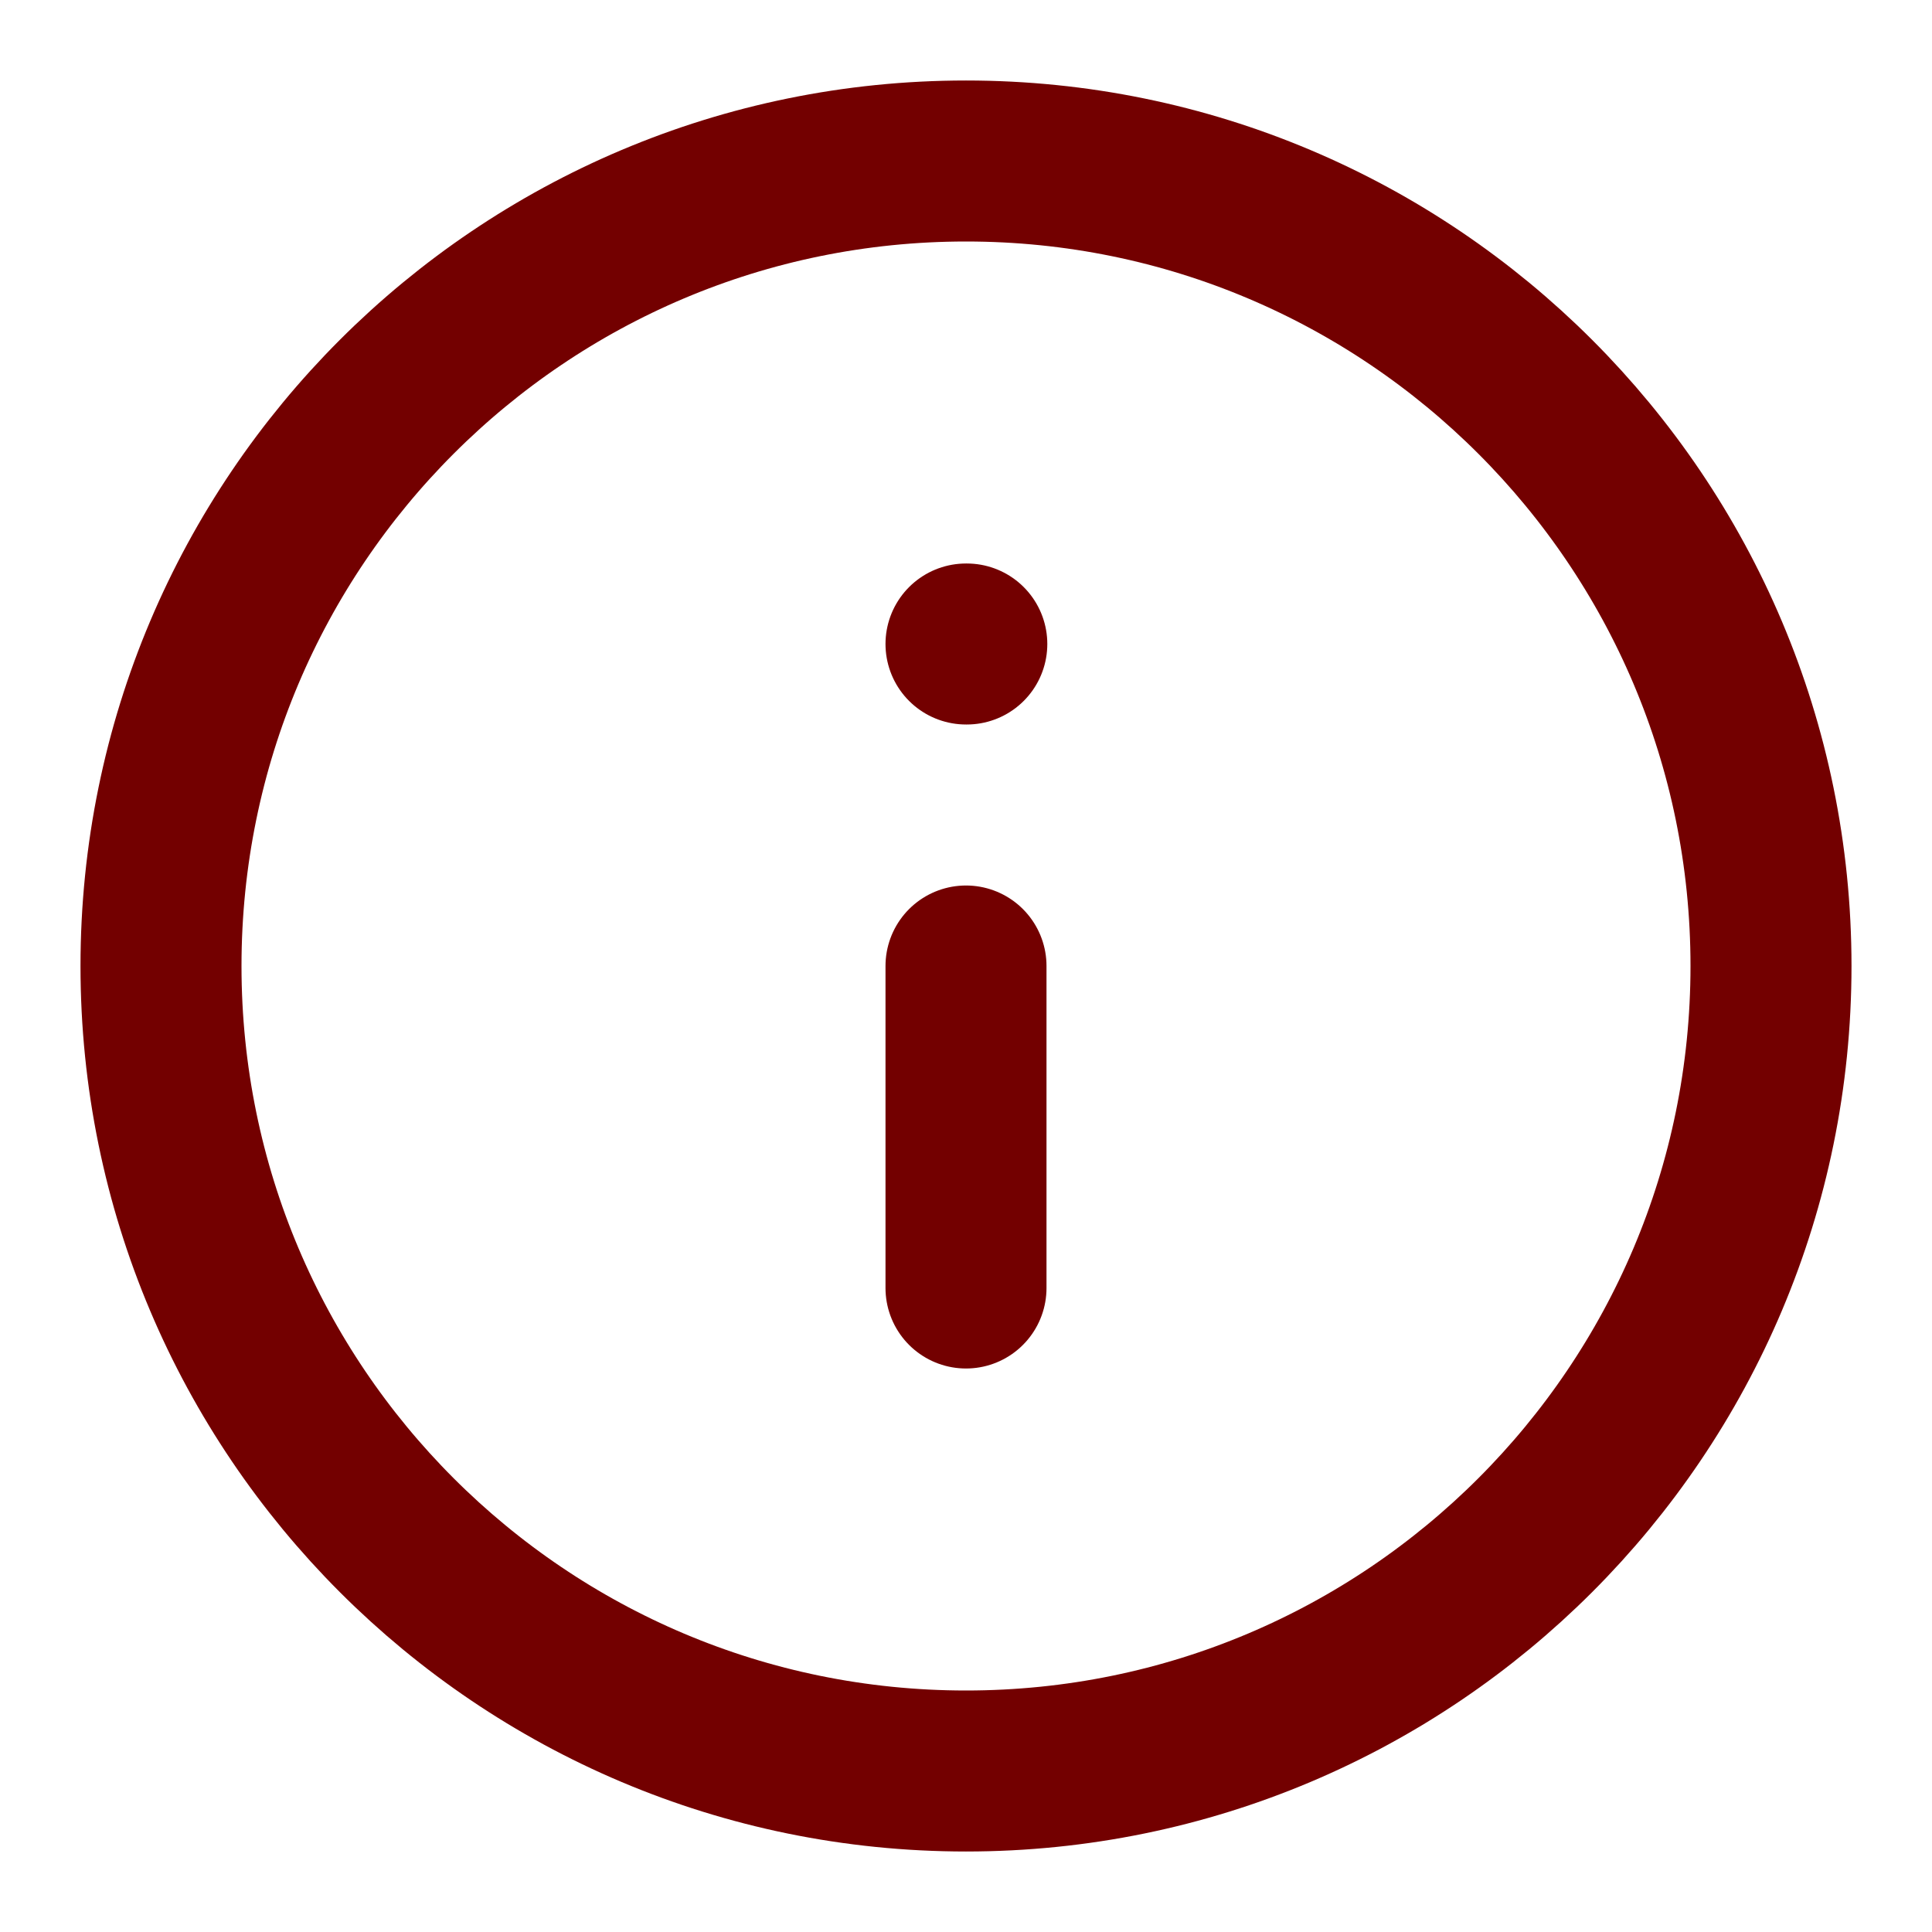
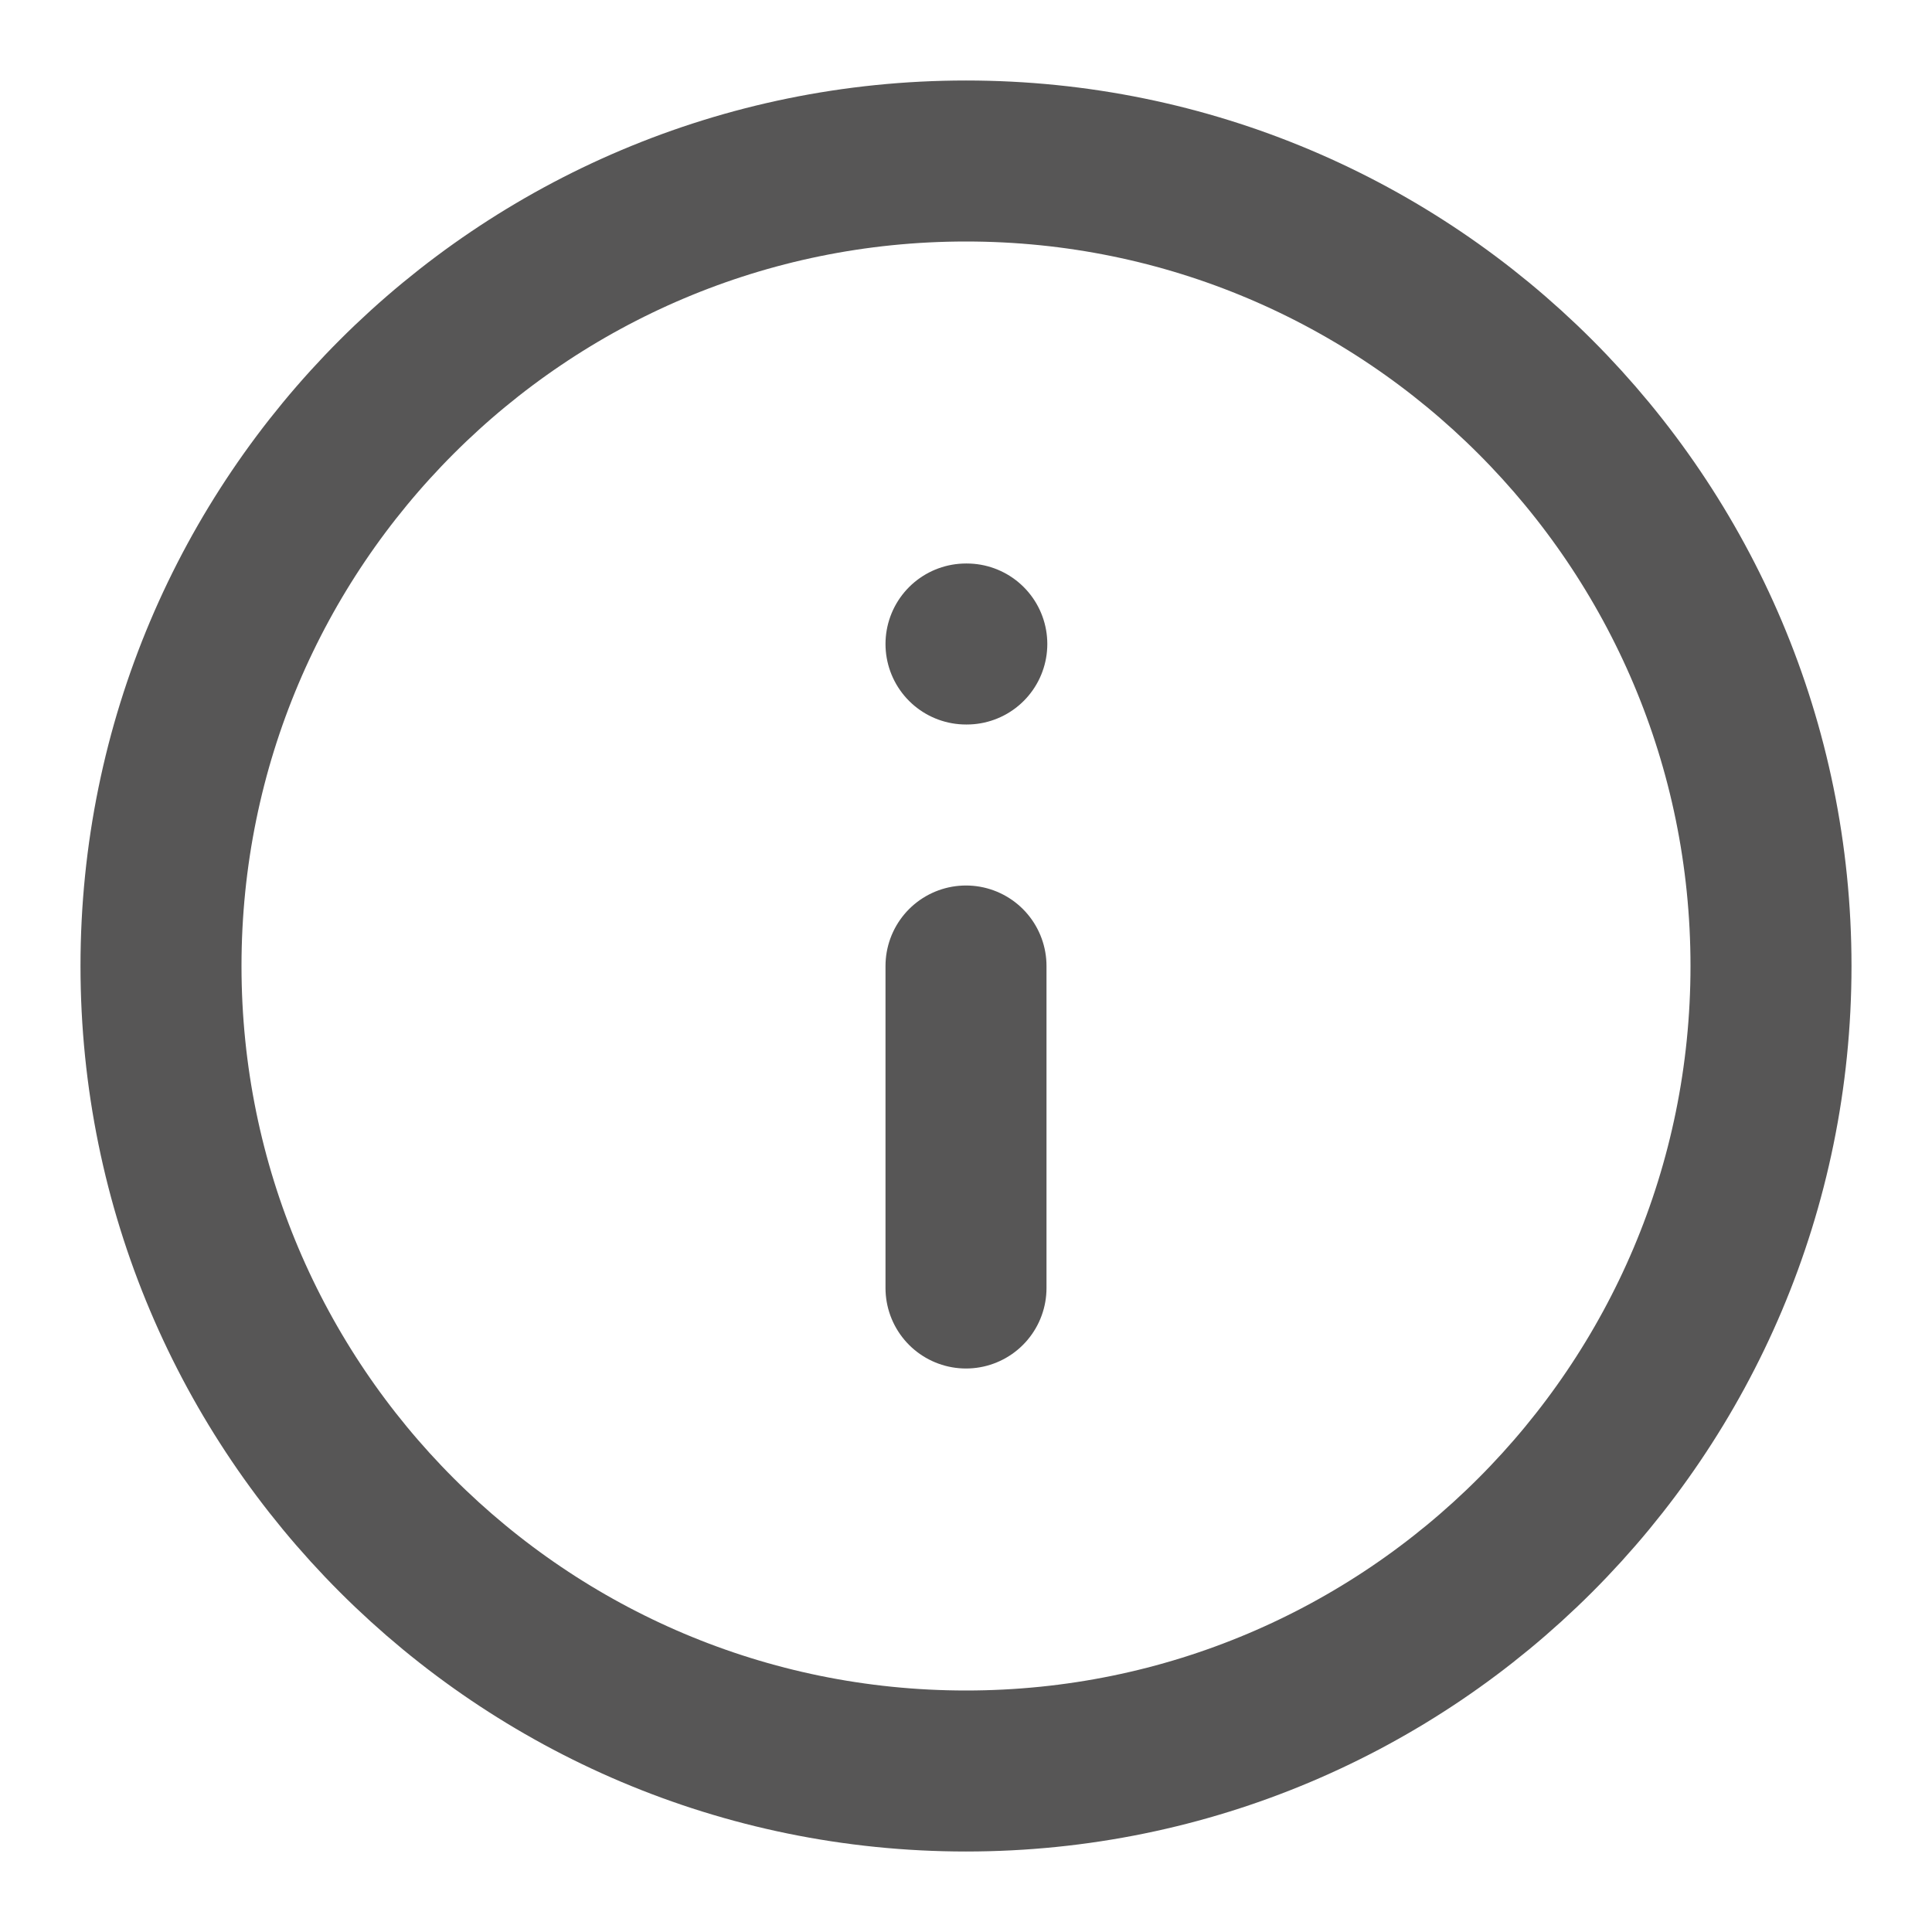
- <svg xmlns="http://www.w3.org/2000/svg" width="24" height="24" viewBox="0 0 24 24" fill="none" stroke="#730000" stroke-width="2" stroke-linecap="round" stroke-linejoin="round">
+ <svg xmlns="http://www.w3.org/2000/svg" width="24" height="24" viewBox="0 0 24 24" fill="none" stroke="#575656" stroke-width="2" stroke-linecap="round" stroke-linejoin="round">
  <circle cx="12" cy="12" r="10" />
  <path d="M12 16v-4" />
  <path d="M12 8h.01" />
</svg>
